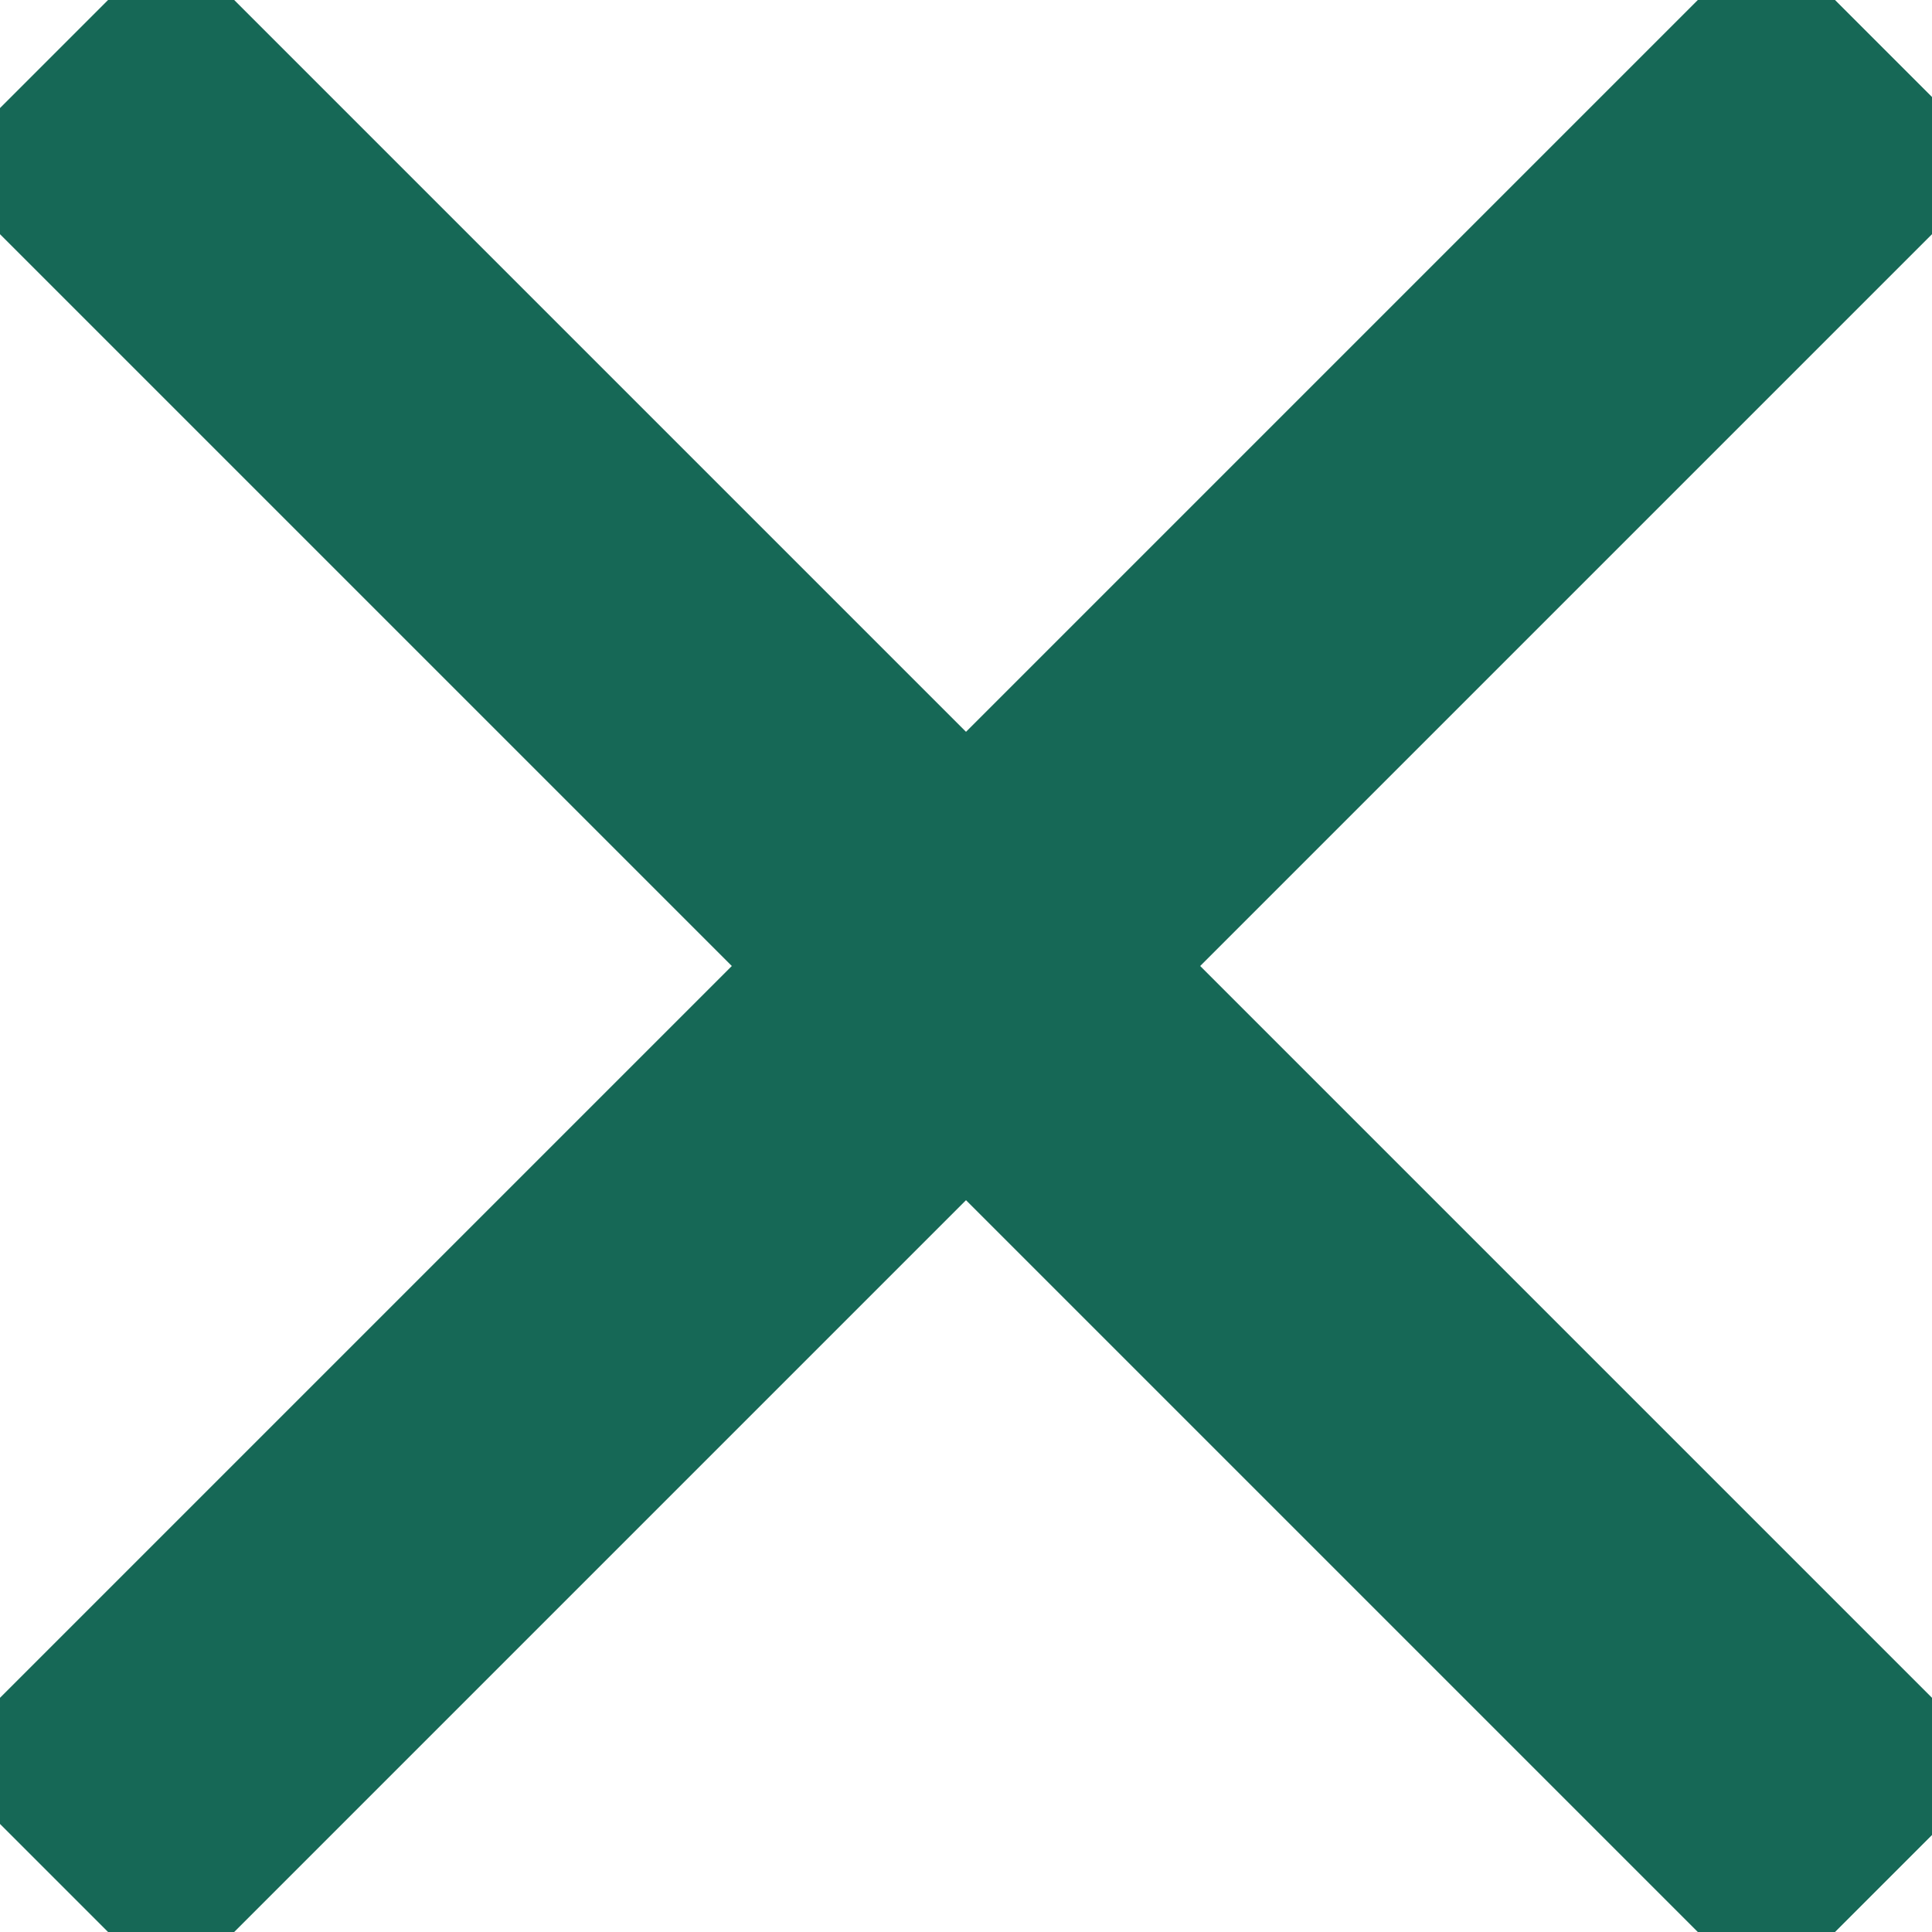
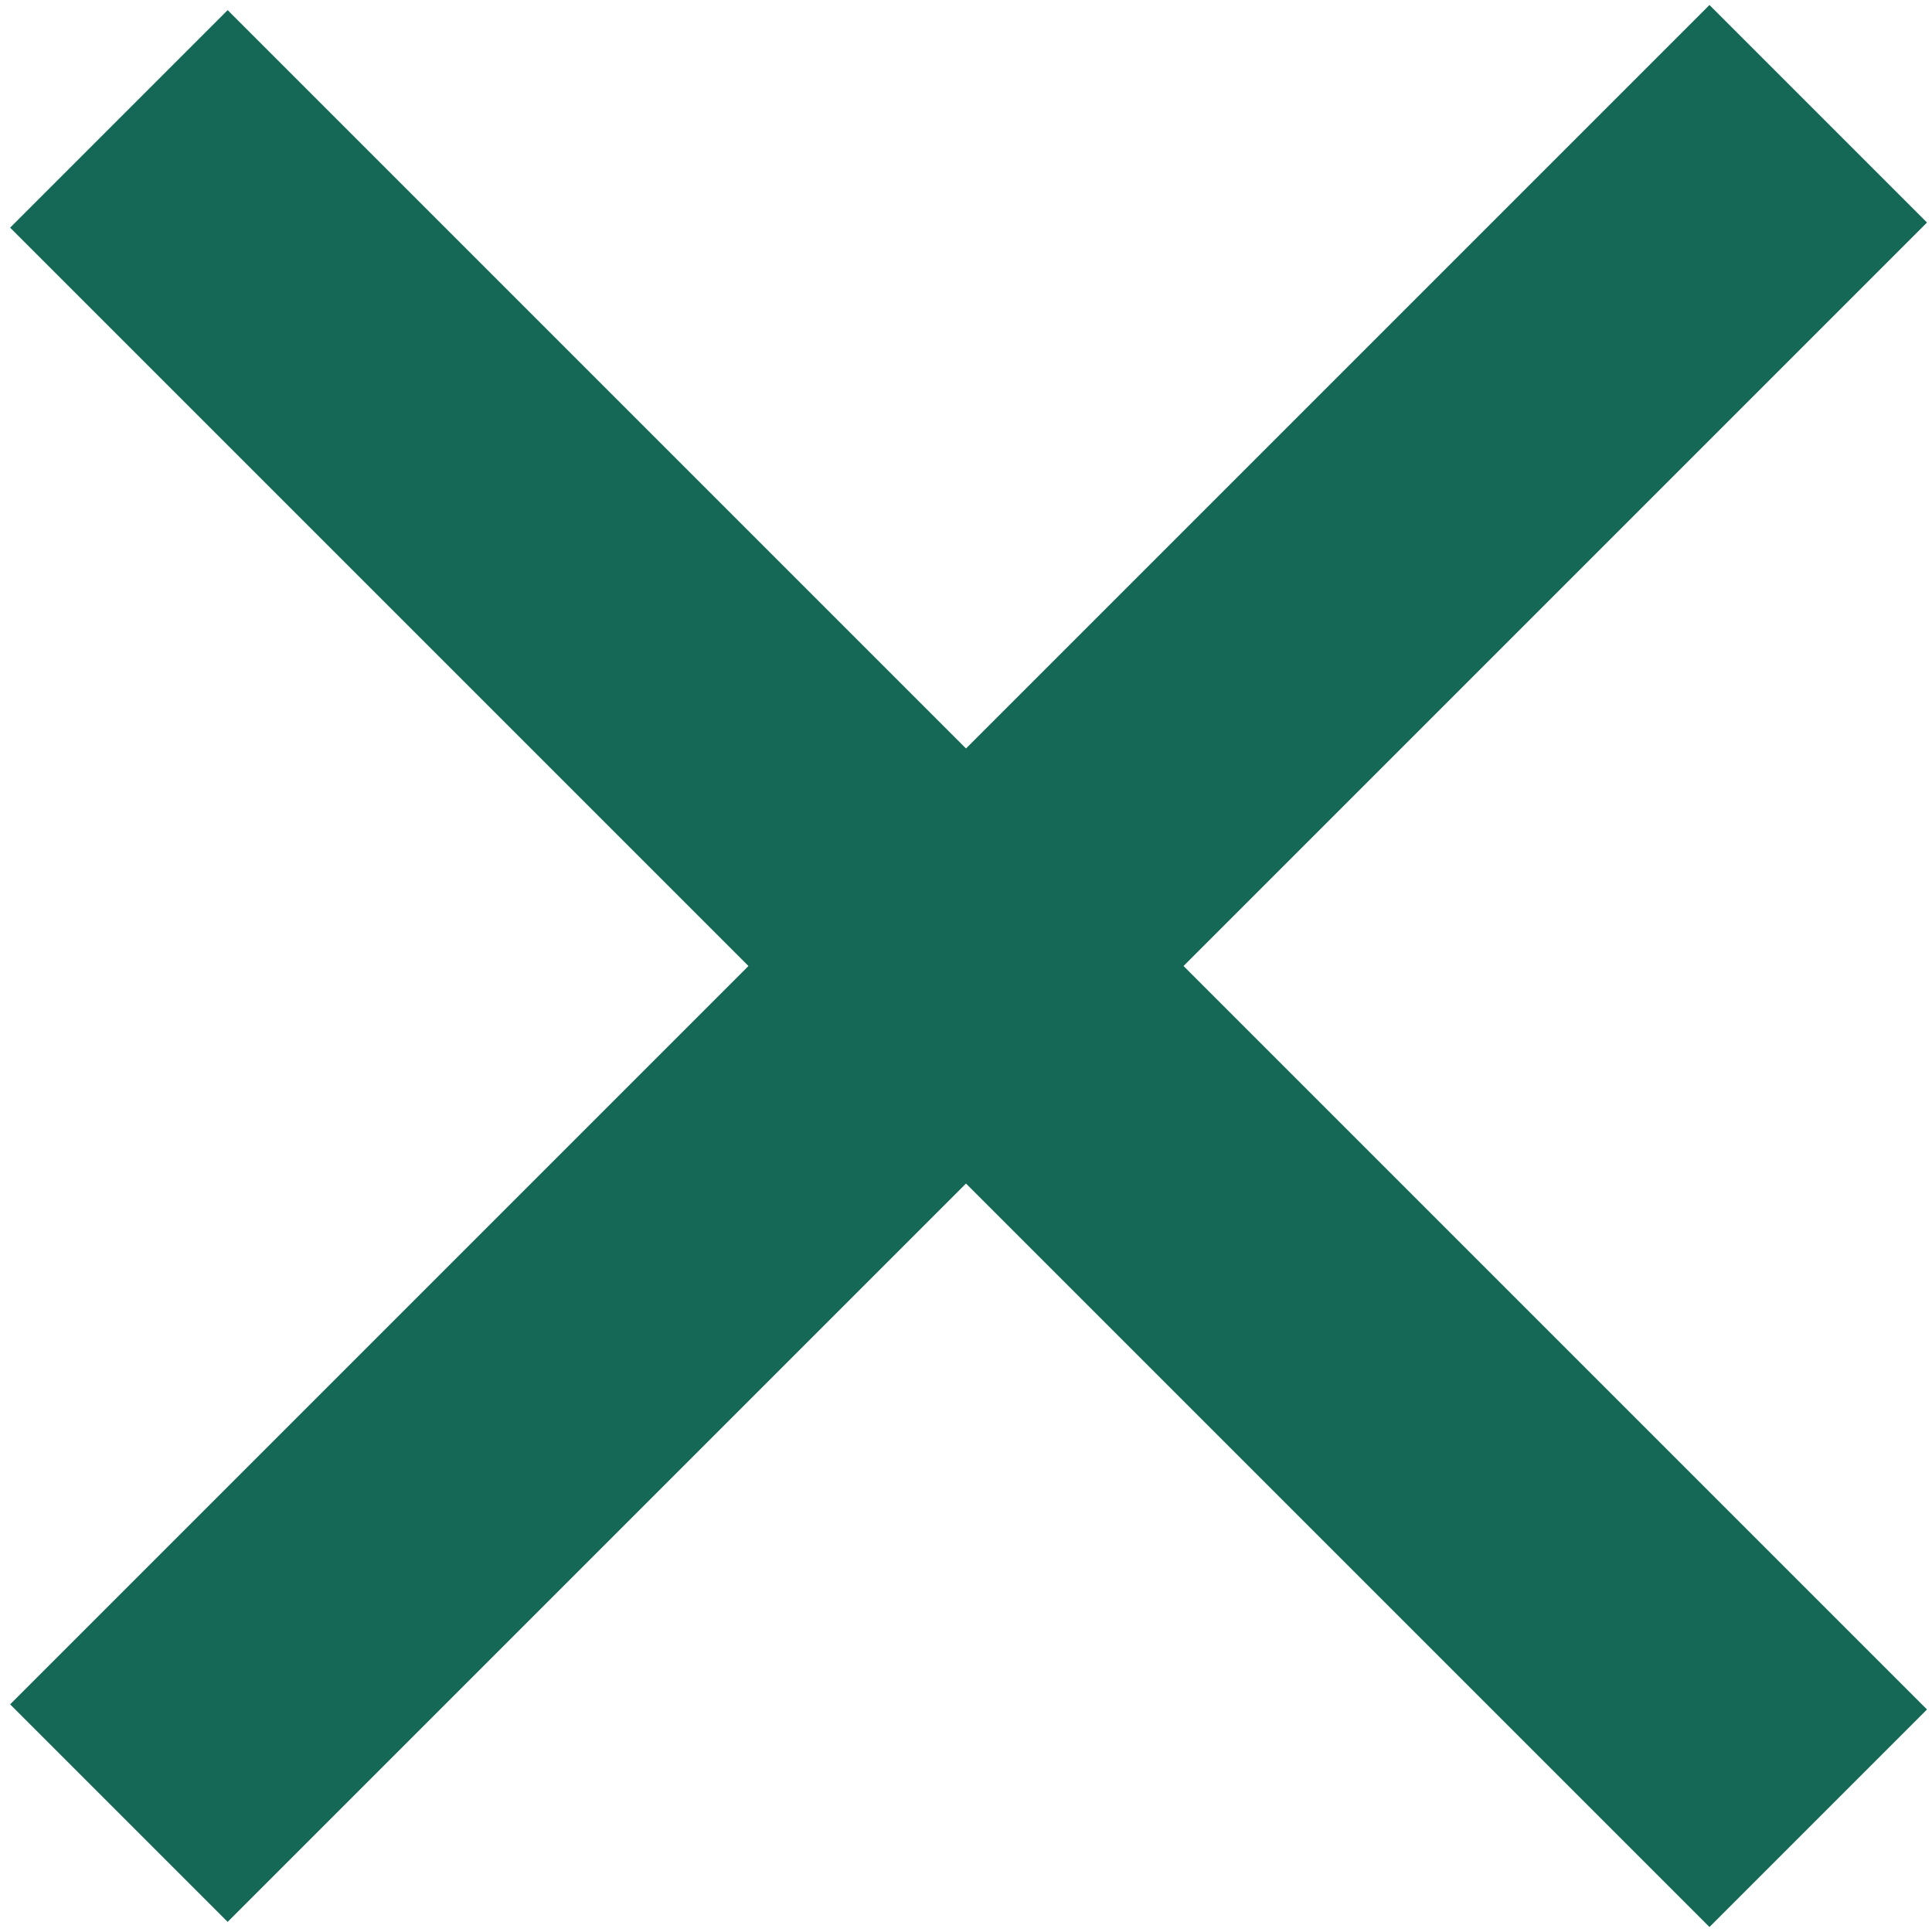
- <svg xmlns="http://www.w3.org/2000/svg" width="175px" height="175px" viewbox="0 0 175 175" version="1.1">
+ <svg xmlns="http://www.w3.org/2000/svg" version="1.1" id="Layer_1" x="0px" y="0px" viewBox="0 0 188.4 188.4" style="enable-background:new 0 0 188.4 188.4;" xml:space="preserve">
+   <style type="text/css">
+ 	.st0{fill:none;stroke:#166856;stroke-width:30;stroke-linecap:square;}
+ </style>
  <g id="Group-5-Copy-4" transform="translate(15 15)">
-     <path d="M0.5 0.5L145 145" id="Line" fill="none" fill-rule="evenodd" stroke="#166856" stroke-width="30" stroke-linecap="square" />
-     <path d="M0.5 0.5L145 145" transform="matrix(1 0 0 -1 0 145)" id="Line" fill="none" fill-rule="evenodd" stroke="#166856" stroke-width="30" stroke-linecap="square" />
+     <path id="Line" class="st0" d="M7.2,7.2l144.5,144.5" />
+     <path id="Line_1_" class="st0" d="M7.2,151.2L151.7,6.7" />
  </g>
</svg>
